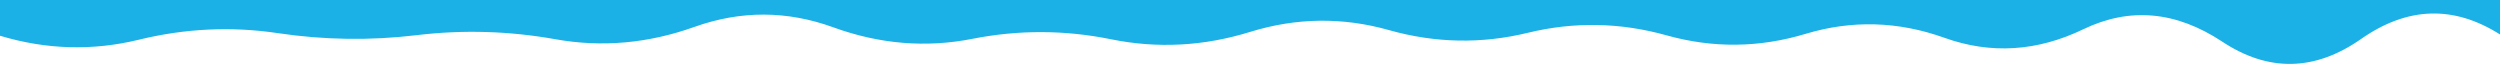
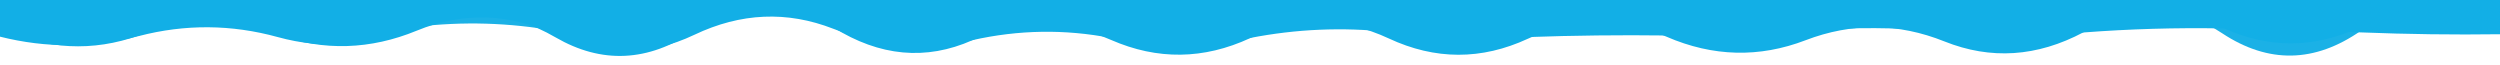
<svg xmlns="http://www.w3.org/2000/svg" viewBox="0 0 3000 78" preserveAspectRatio="xMidYMid" width="3000" height="78" style="         shape-rendering: auto;         display: block;         background-position-x: 0%;         background-position-y: 0%;         background-size: auto;         background-origin: padding-box;         background-clip: border-box;         stroke: none;         transform: none;         opacity: 1;         animation: none     ">
  <g style="stroke:none;transform:none;opacity:1;;animation:none">
-     <path opacity="1" fill="#1bb1e6" d="M 0 0 L 0 42.88 Q 83.33 67.96 166.67 47.64 T 333.33 39.75 T 500 42.19 T 666.67 47.11 T 833.33 32.28 T 1000 32.79 T 1166.67 46.62 T 1333.33 47.13 T 1500 38.32 T 1666.67 36.09 T 1833.33 39.36 T 2000 42.43 T 2166.67 40.62 T 2333.33 45.35 T 2500 35.08 T 2666.67 49.97 T 2833.33 46.74 T 3000 41.34 L 3000 0 Z" style="stroke:none;transform:none;animation:none" />
-   </g>
+     <path opacity="1" fill="#1bb1e6" d="M 0 0 L 0 42.88 Q 83.33 67.96 166.67 47.64 T 333.33 39.75 T 500 42.19 T 666.67 47.11 T 833.33 32.28 T 1000 32.79 T 1166.67 46.62 T 1333.33 47.13 T 1500 38.32 T 1666.67 36.09 T 1833.33 39.36 T 2000 42.43 T 2166.67 40.62 T 2333.33 45.35 T 2500 35.08 T 2666.67 49.97 T 2833.33 46.74 T 3000 41.34 L 3000 0 Z" style="stroke:none;transform: translateY(-10px);animation:none" />
+     <path opacity="calc(2/3)" fill="#12AFE6" d="M 0 0 L 0 43.99 Q 83.33 64.91 166.67 43.24 T 333.33 44.5 T 500 32.02 T 666.67 44.85 T 833.33 36.91 T 1000 32.94 T 1166.67 48.36 T 1333.33 47.95 T 1500 45.84 T 1666.67 46.2 T 1833.33 46.54 T 2000 44.12 T 2166.67 48.29 T 2333.33 49.71 T 2500 38.82 T 2666.67 33.07 T 2833.33 32 T 3000 35.39 L 3000 0 Z" style="stroke:none;transform:none;animation:none" />
+     <path opacity="calc(2/3)" fill="#12AFE6" d="M 0 0 L 0 34.17 Q 83.33 72.27 166.67 42.59 T 333.33 41.99 T 500 36.84 T 666.67 41.98 T 833.33 41.7 T 1000 34.53 T 1166.67 48.22 T 1333.33 45.6 T 1500 45.58 T 1666.67 38.42 T 1833.33 44.49 T 2000 42.58 T 2166.67 36.92 T 2333.33 37.77 T 2500 38.98 T 2666.67 34.1 T 2833.33 38.89 T 3000 41.08 L 3000 0 Z" style="stroke:none;transform:none;animation:none" />
+          --&gt;
+         
+     </g>
</svg>
